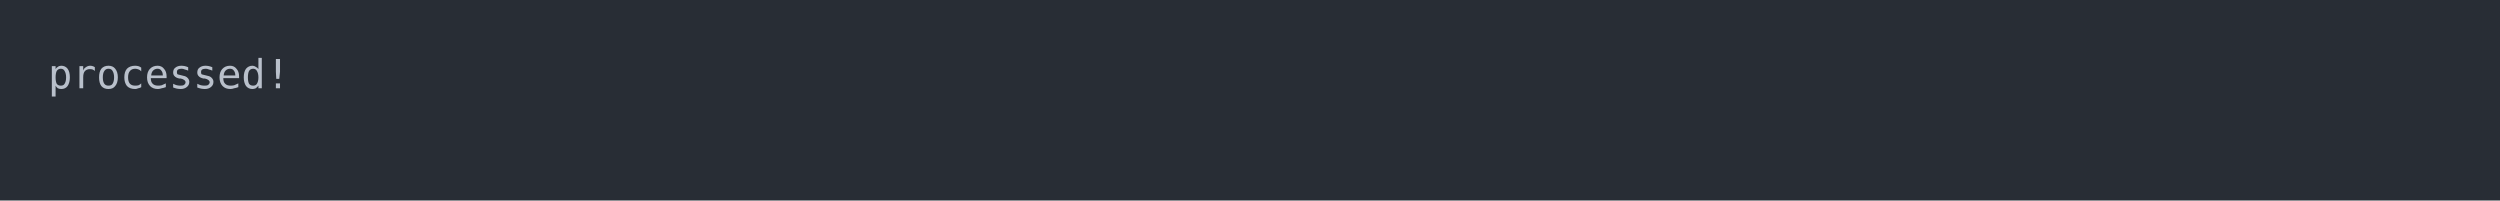
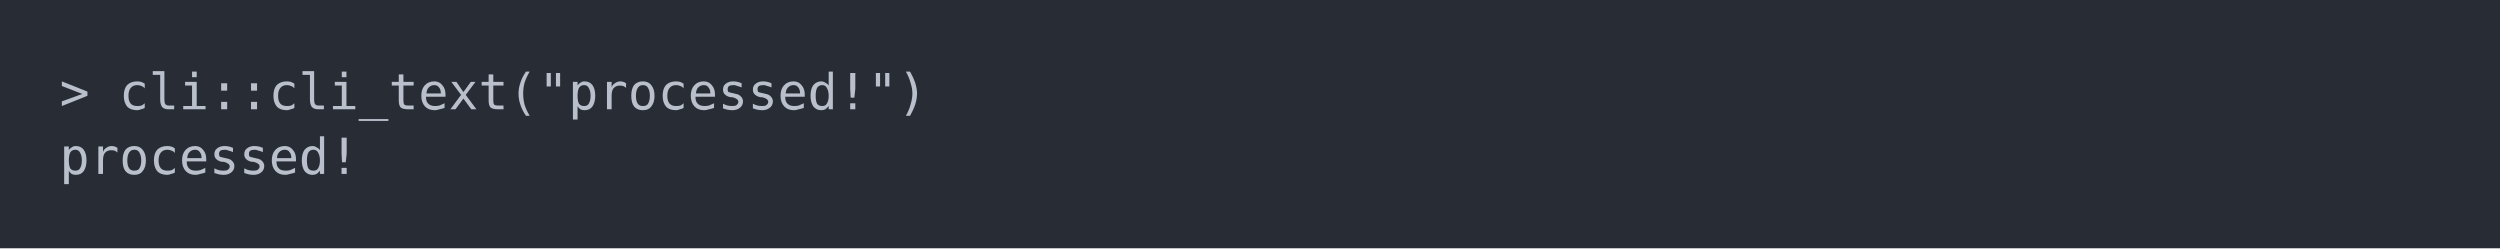
- <svg xmlns="http://www.w3.org/2000/svg" xmlns:xlink="http://www.w3.org/1999/xlink" width="1040" height="83.42">
-   <rect width="1040" height="83.42" rx="0" ry="0" class="a" />
-   <svg height="43.42" viewBox="0 0 100 4.342" width="1000" x="20" y="20">
+ <svg xmlns="http://www.w3.org/2000/svg" xmlns:xlink="http://www.w3.org/1999/xlink" width="840" height="83.42">
+   <rect width="840" height="83.42" rx="0" ry="0" class="a" />
+   <svg height="43.42" viewBox="0 0 80 4.342" width="800" x="20" y="20">
    <style>.a{fill:rgb(40,45,53)}.b{font-family:'Fira Code',Monaco,Consolas,Menlo,'Bitstream Vera Sans Mono','Powerline Symbols',monospace}.c{fill:transparent}.d{fill:rgb(185,192,203);white-space:pre}</style>
    <g font-family="'Fira Code',Monaco,Consolas,Menlo,'Bitstream Vera Sans Mono','Powerline Symbols',monospace" font-size="1.67" class="b">
      <defs>
        <symbol id="a">
-           <rect height="2" width="100" x="0" y="0" class="c" />
+           <rect height="2" width="80" x="0" y="0" class="c" />
        </symbol>
      </defs>
-       <rect height="4.342" width="100" class="a" />
-       <svg x="0" y="0" width="100">
+       <rect height="4.342" width="80" class="a" />
+       <svg x="0" y="0" width="80">
        <svg x="0">
          <use xlink:href="#a" />
-           <text font-size="1.67" x="0" y="1.67" class="d">processed!</text>
+           <text font-size="1.67" x="0" y="1.67" class="d">&gt;</text>
+           <text font-size="1.67" x="2.004" y="1.67" class="d">cli::cli_text("processed!")</text>
+           <text font-size="1.67" x="0" y="3.841" class="d">processed!</text>
        </svg>
      </svg>
    </g>
  </svg>
</svg>
